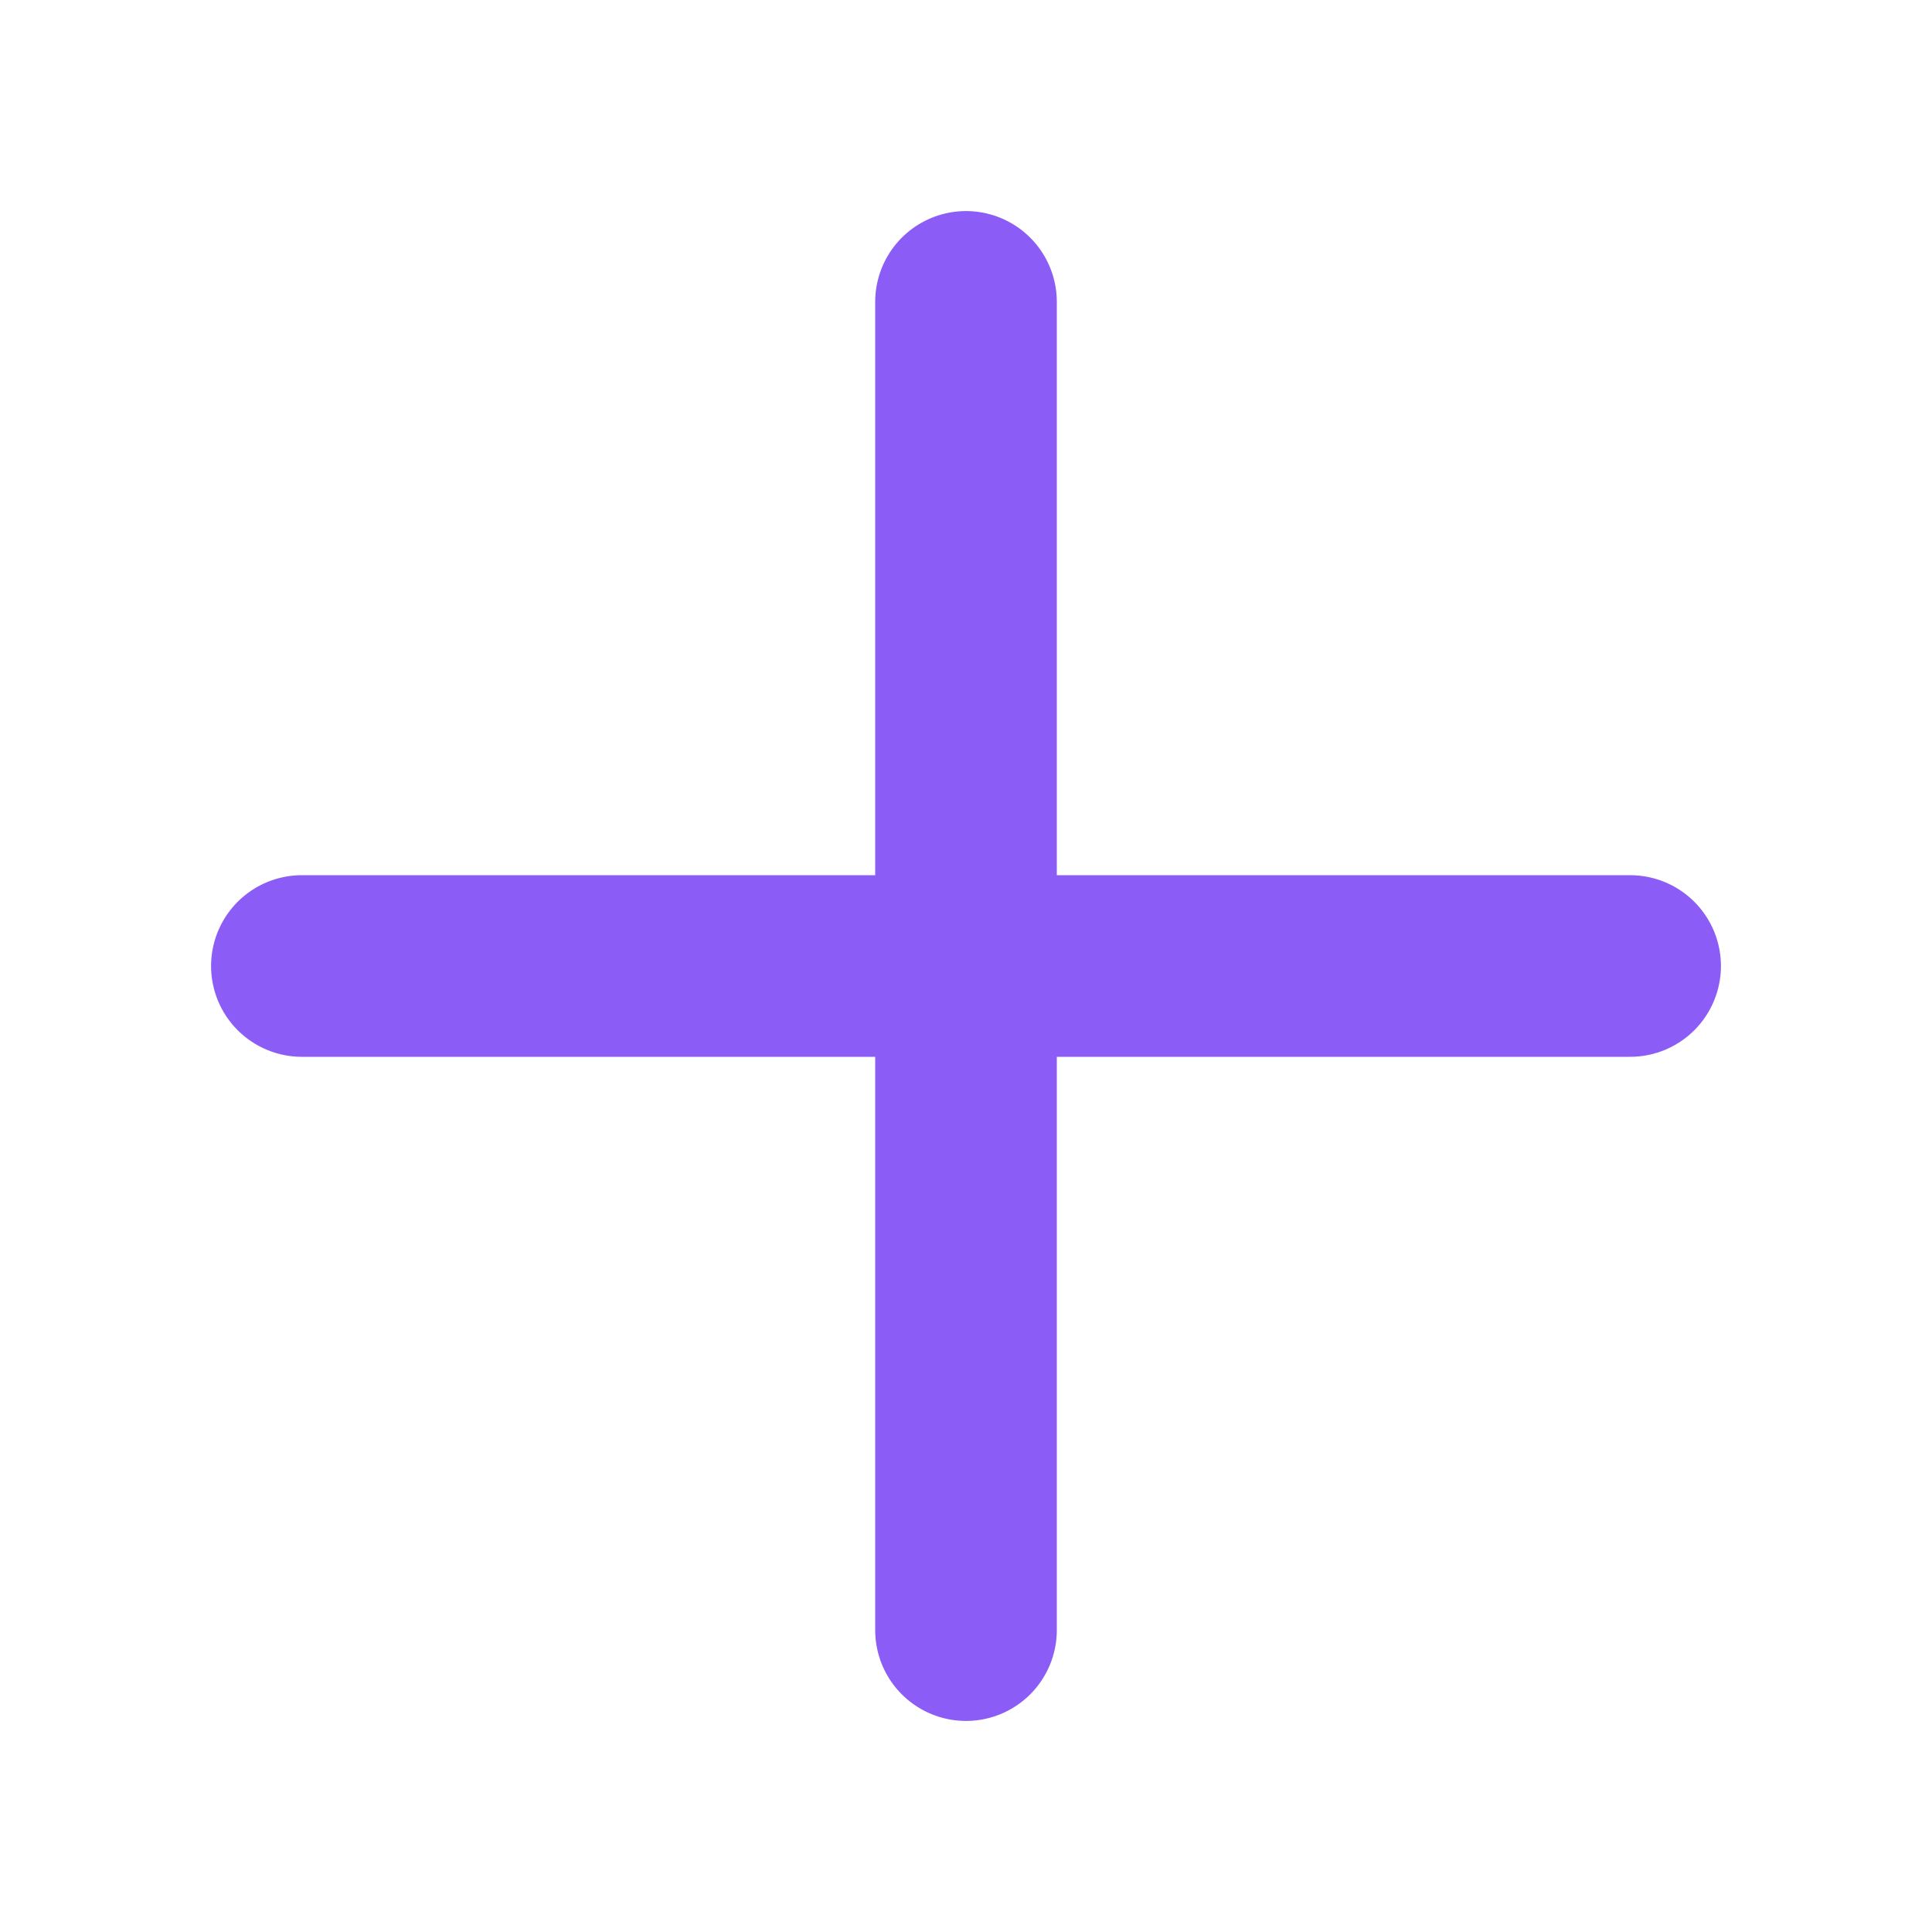
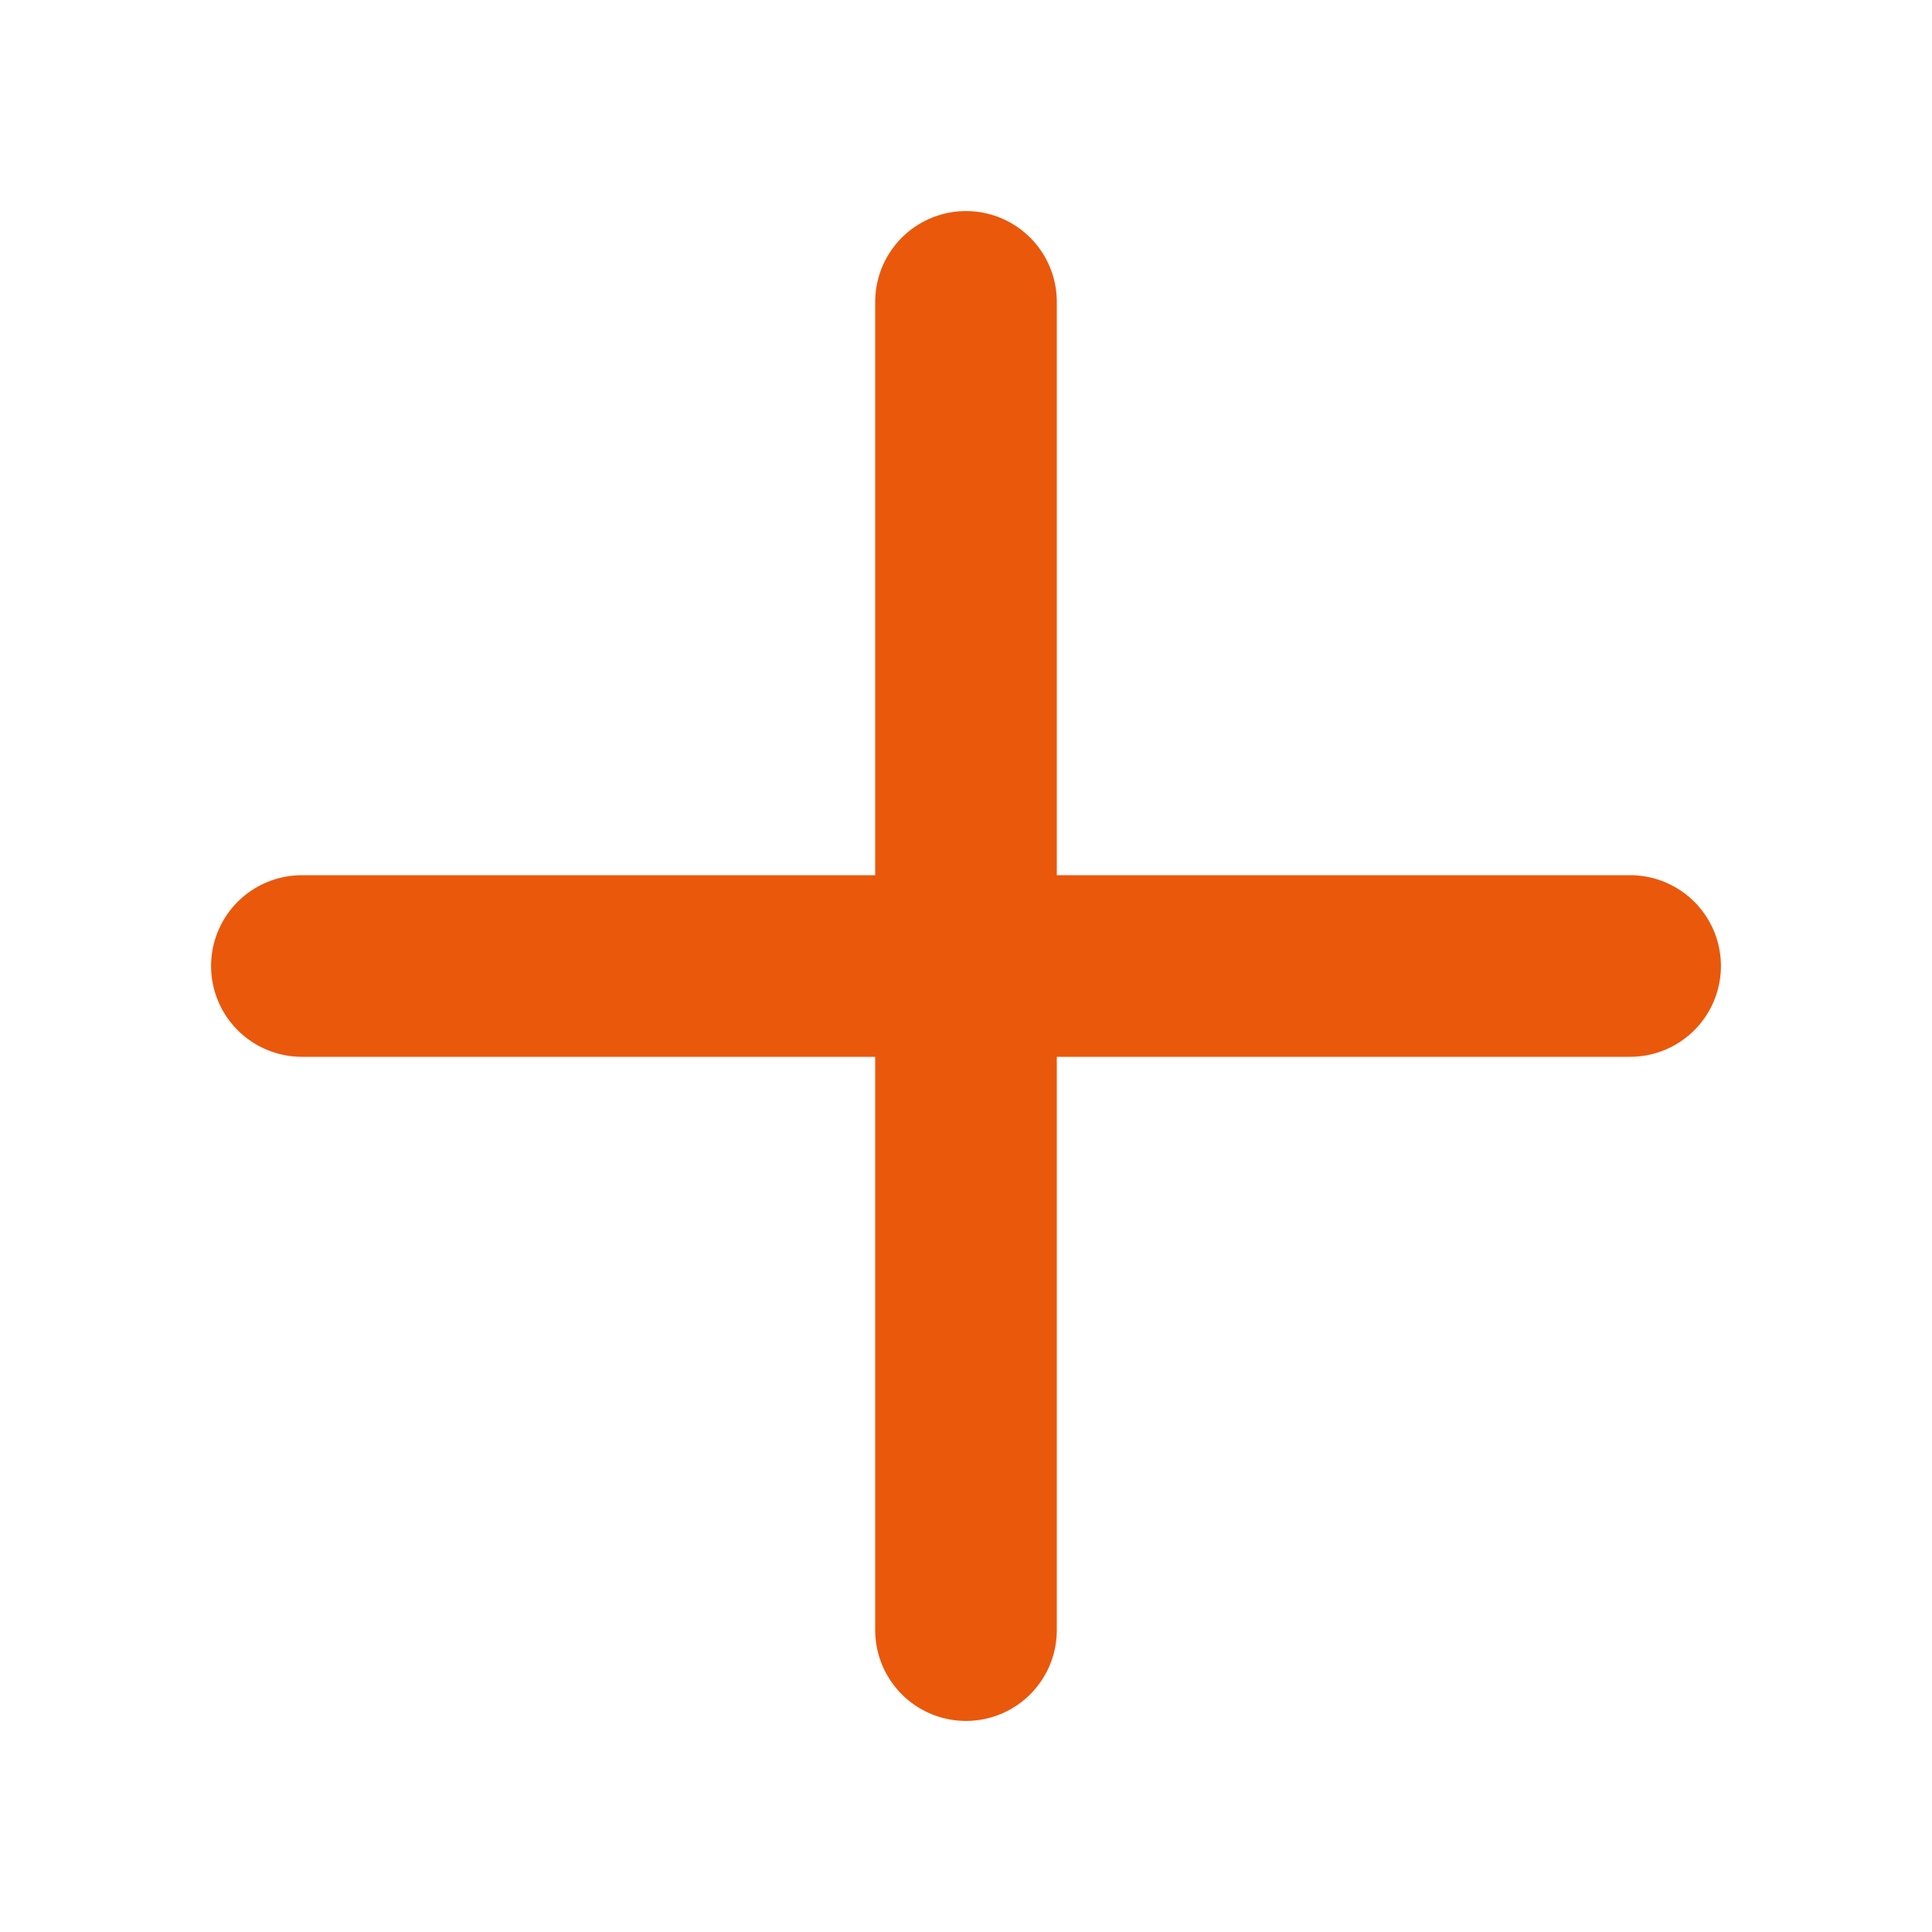
<svg xmlns="http://www.w3.org/2000/svg" width="20" height="20" viewBox="0 0 20 20" fill="none">
-   <path d="M3.125 10H16.875" stroke="#8B5CF6" stroke-width="1.88" stroke-linecap="round" stroke-linejoin="round" />
-   <path d="M10 3.125V16.875" stroke="#8B5CF6" stroke-width="1.88" stroke-linecap="round" stroke-linejoin="round" />
+   <path d="M3.125 10H16.875" stroke="#EA580C" stroke-width="1.88" stroke-linecap="round" stroke-linejoin="round" />
+   <path d="M10 3.125V16.875" stroke="#EA580C" stroke-width="1.88" stroke-linecap="round" stroke-linejoin="round" />
</svg>
